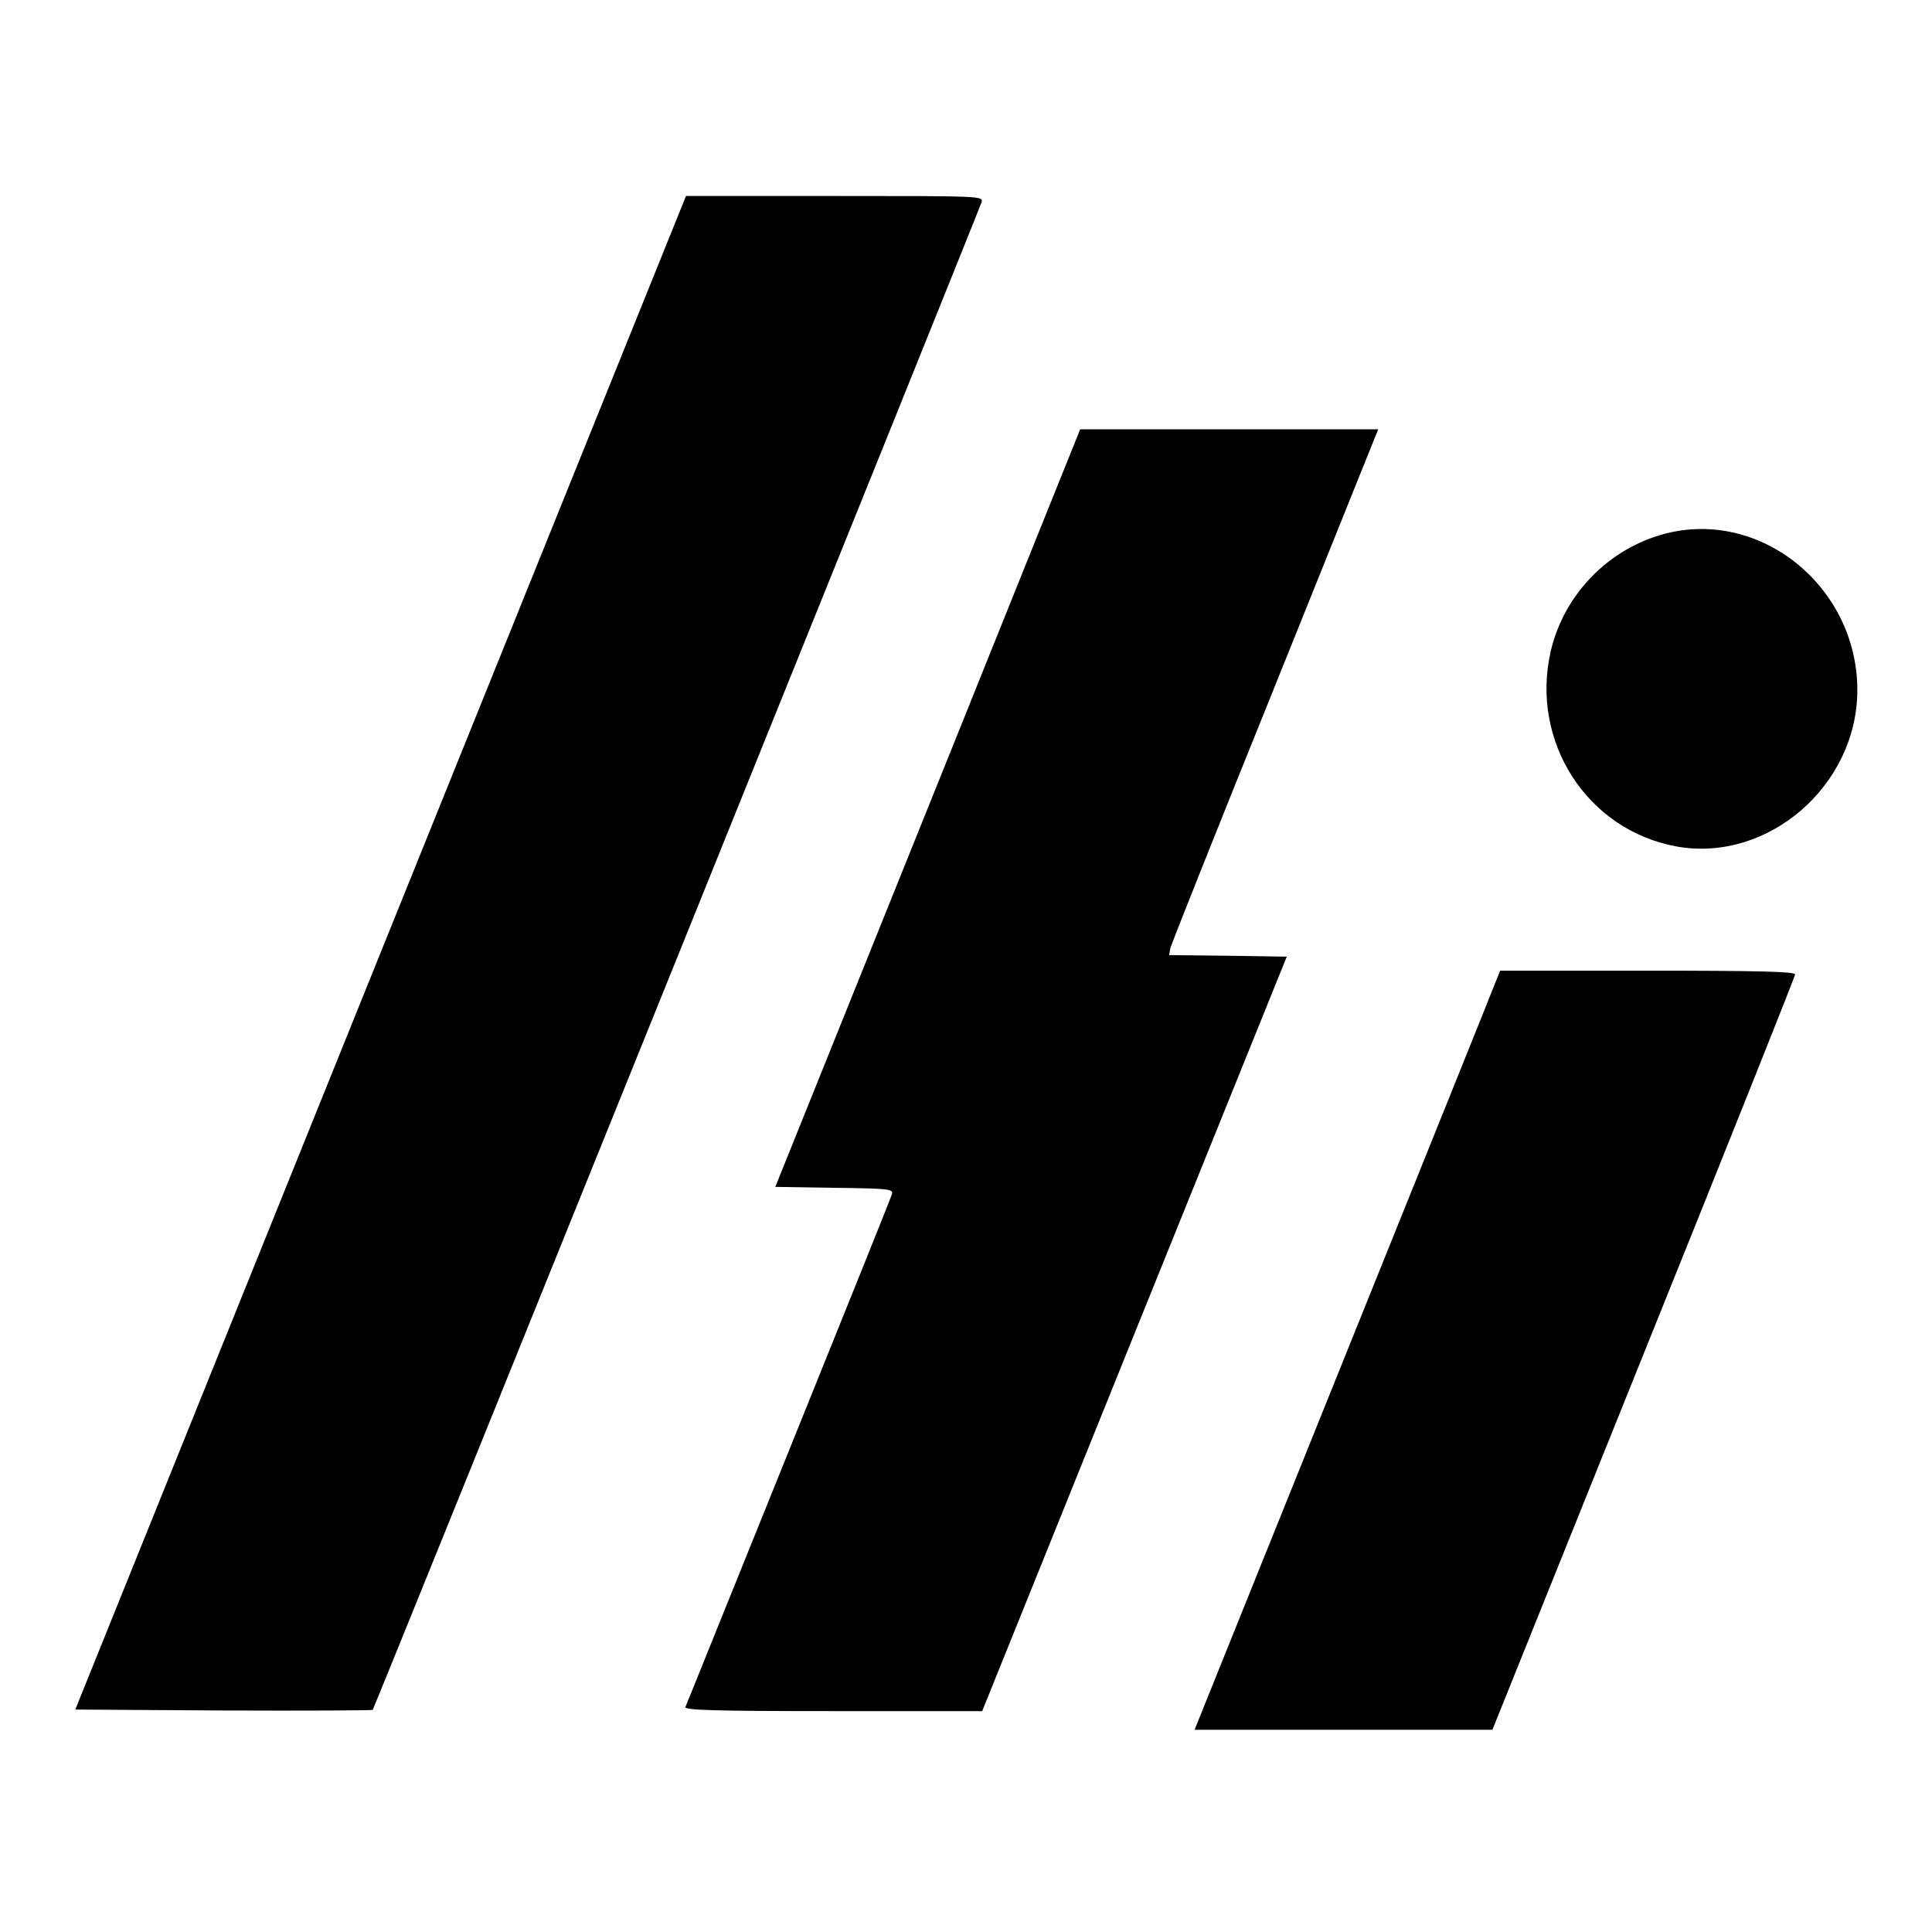
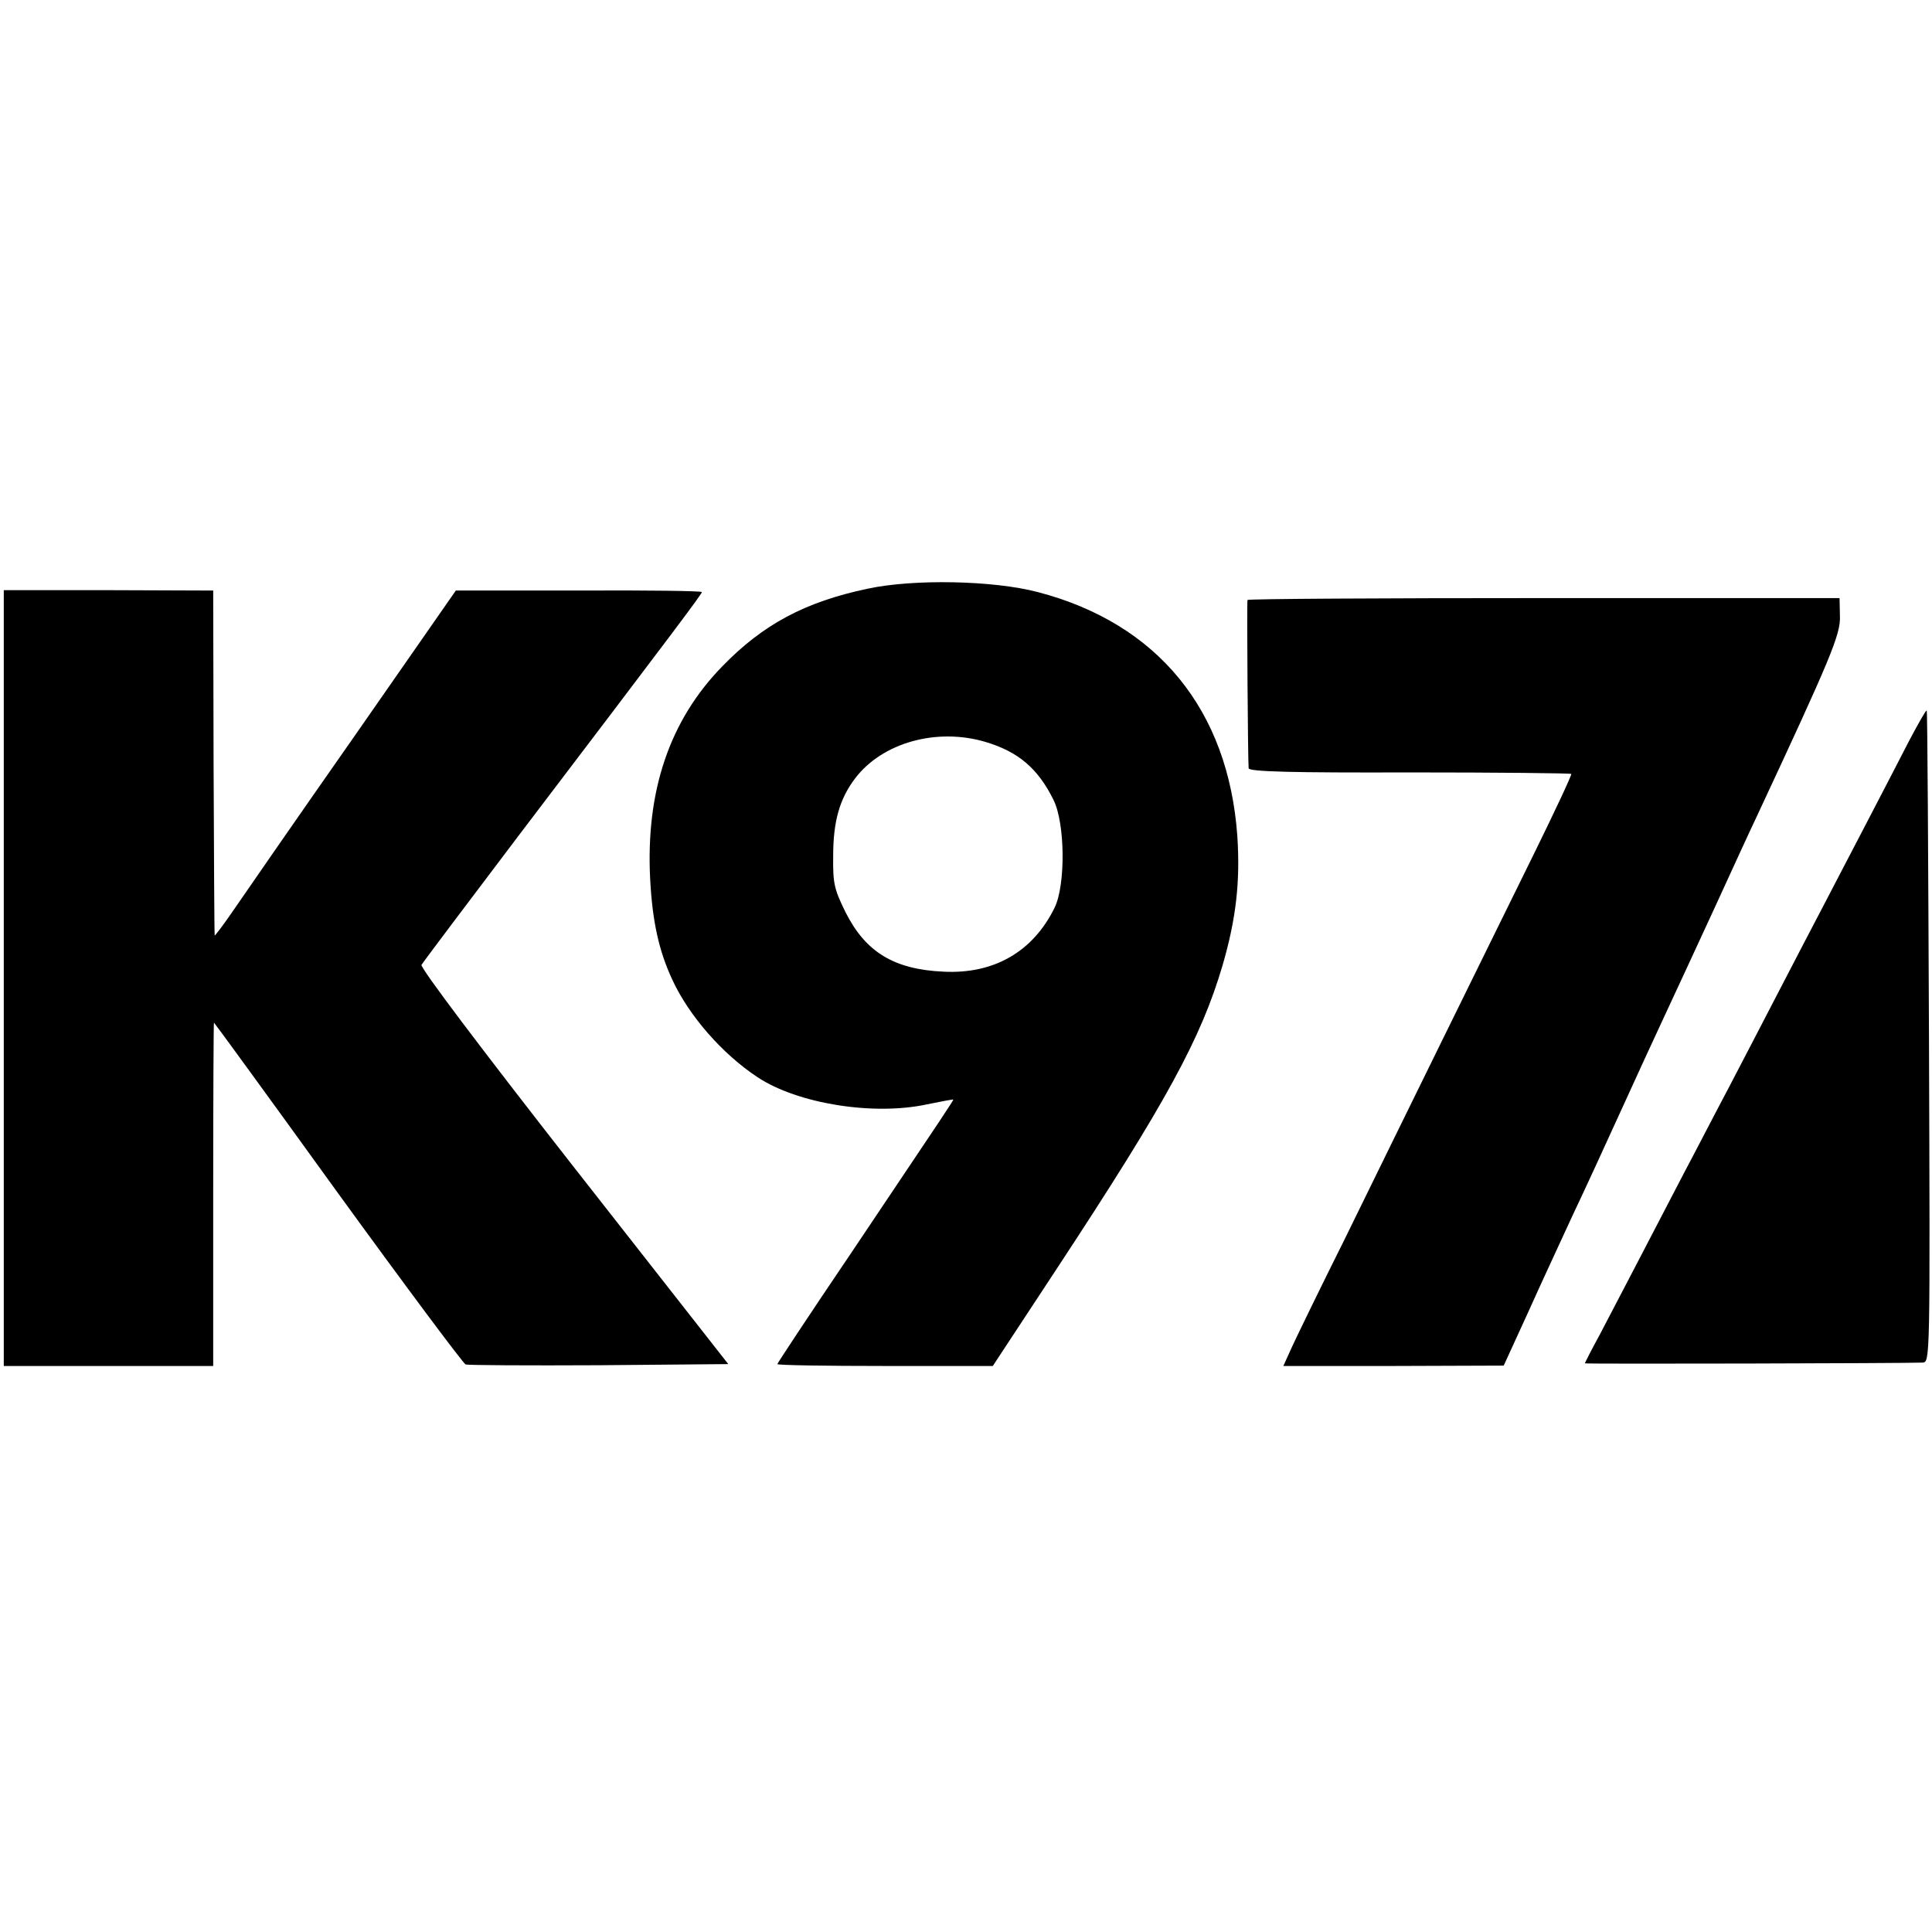
- <svg xmlns="http://www.w3.org/2000/svg" version="1.0" width="621pt" height="621pt" viewBox="0 0 621 621" preserveAspectRatio="xMidYMid meet">
-   <g transform="translate(0,621) scale(0.1,-0.1)" fill="#000000" stroke="none">
-     <path d="M1223 3147 l-981 -2432 476 -3 c261 -1 477 0 480 2 5 5 1946 4812 1957 4846 6 20 2 20 -472 20 l-478 0 -982 -2433z" />
-     <path d="M3286 4368 c-102 -255 -323 -803 -490 -1218 l-304 -755 190 -3 c175 -2 190 -4 185 -20 -2 -9 -152 -381 -332 -827 -180 -445 -329 -816 -332 -822 -4 -10 95 -13 474 -13 l480 0 489 1212 490 1213 -189 3 -189 2 4 23 c3 12 150 382 328 822 177 440 326 810 331 823 l9 22 -479 0 -479 0 -186 -462z" />
-     <path d="M5350 4494 c-180 -48 -322 -194 -365 -375 -68 -292 116 -578 405 -630 293 -52 580 196 580 503 0 332 -311 584 -620 502z" />
-     <path d="M4805 3048 c-9 -24 -226 -563 -482 -1198 -256 -635 -469 -1165 -474 -1177 l-9 -23 479 0 478 0 486 1208 c268 665 487 1214 487 1220 0 9 -119 12 -474 12 l-474 0 -17 -42z" />
+ <svg xmlns="http://www.w3.org/2000/svg" version="1.0" width="512pt" height="512pt" viewBox="0 0 512 512" preserveAspectRatio="xMidYMid meet">
+   <g transform="translate(0,512) scale(0.1,-0.1)" fill="#000000" stroke="none">
+     <path d="M2300 3560 c-167 -35 -278 -95 -385 -205 -141 -144 -204 -332 -192 -565 6 -112 23 -190 59 -267 44 -95 132 -196 226 -258 106 -70 306 -102 447 -72 39 8 71 14 71 13 2 -1 -15 -26 -272 -409 -107 -158 -194 -290 -194 -292 0 -3 128 -5 285 -5 l286 0 173 263 c286 435 379 605 436 799 36 124 47 222 39 343 -24 334 -211 563 -529 646 -118 31 -329 35 -450 9z m311 -406 c88 -26 140 -71 181 -154 31 -63 32 -225 3 -285 -57 -117 -161 -177 -295 -170 -131 6 -206 52 -259 157 -30 61 -34 76 -33 150 0 91 17 151 58 205 72 95 216 135 345 97z" />
+     <path d="M10 2528 l0 -1028 278 0 277 0 0 455 c0 250 1 455 2 455 1 0 149 -203 328 -451 180 -248 333 -453 339 -455 6 -2 165 -3 354 -2 l342 3 -410 523 c-245 313 -407 528 -403 535 4 7 120 161 257 342 428 563 486 641 486 646 0 3 -147 5 -326 4 l-326 0 -275 -395 c-152 -217 -295 -424 -319 -459 -24 -35 -45 -62 -45 -60 -1 2 -2 209 -3 459 l-1 455 -278 1 -277 0 0 -1028z" />
+     <path d="M3306 3530 c-2 -5 1 -422 3 -446 1 -9 115 -12 426 -11 234 0 427 -2 429 -4 2 -2 -43 -98 -100 -214 -57 -115 -167 -340 -246 -500 -78 -159 -193 -393 -255 -520 -63 -126 -125 -254 -138 -282 l-24 -53 292 0 292 1 65 142 c35 78 89 194 118 257 30 63 87 187 127 275 40 88 92 201 115 250 23 50 83 178 132 285 49 107 100 218 113 245 197 422 223 484 221 532 l-1 48 -783 0 c-431 0 -785 -2 -786 -5z" />
+     <path d="M5060 3158 c-58 -113 -162 -312 -225 -433 -29 -55 -85 -163 -125 -240 -40 -77 -98 -189 -130 -250 -32 -60 -85 -163 -119 -227 -92 -177 -179 -344 -222 -426 -22 -40 -39 -74 -39 -75 0 -2 851 0 895 2 20 1 20 4 17 863 -2 474 -4 864 -6 865 -2 2 -22 -34 -46 -79z" />
  </g>
</svg>
